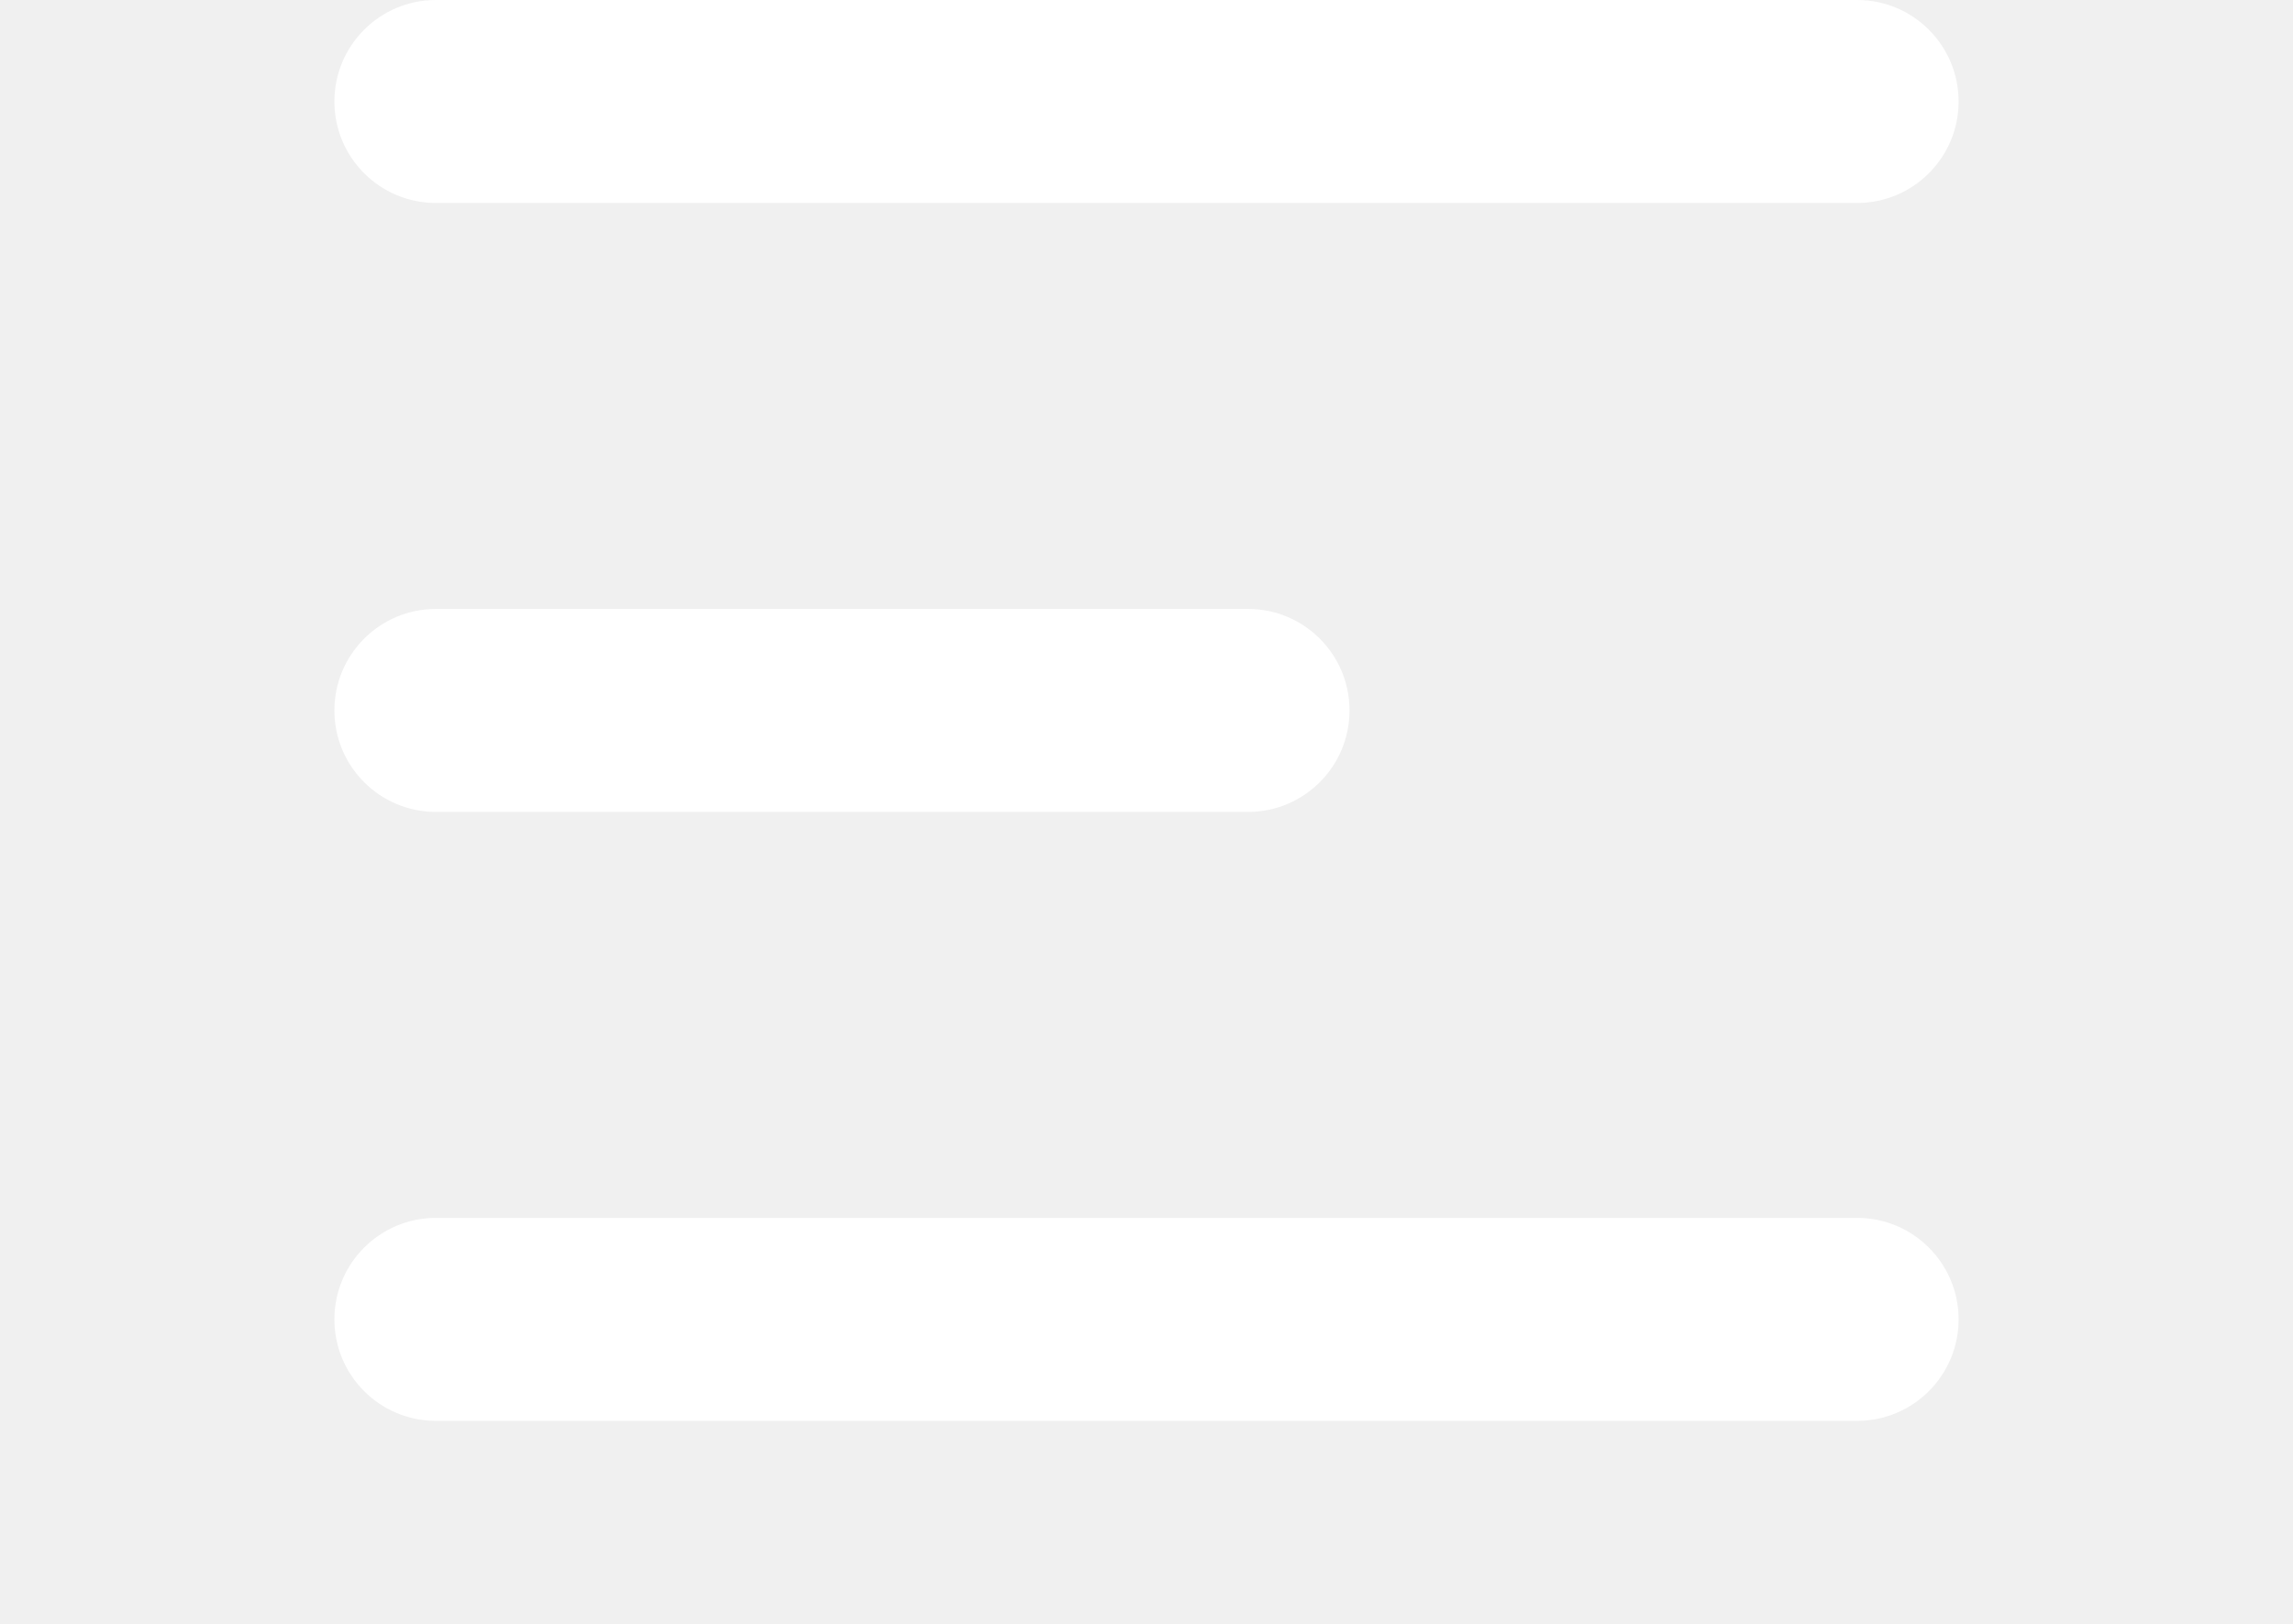
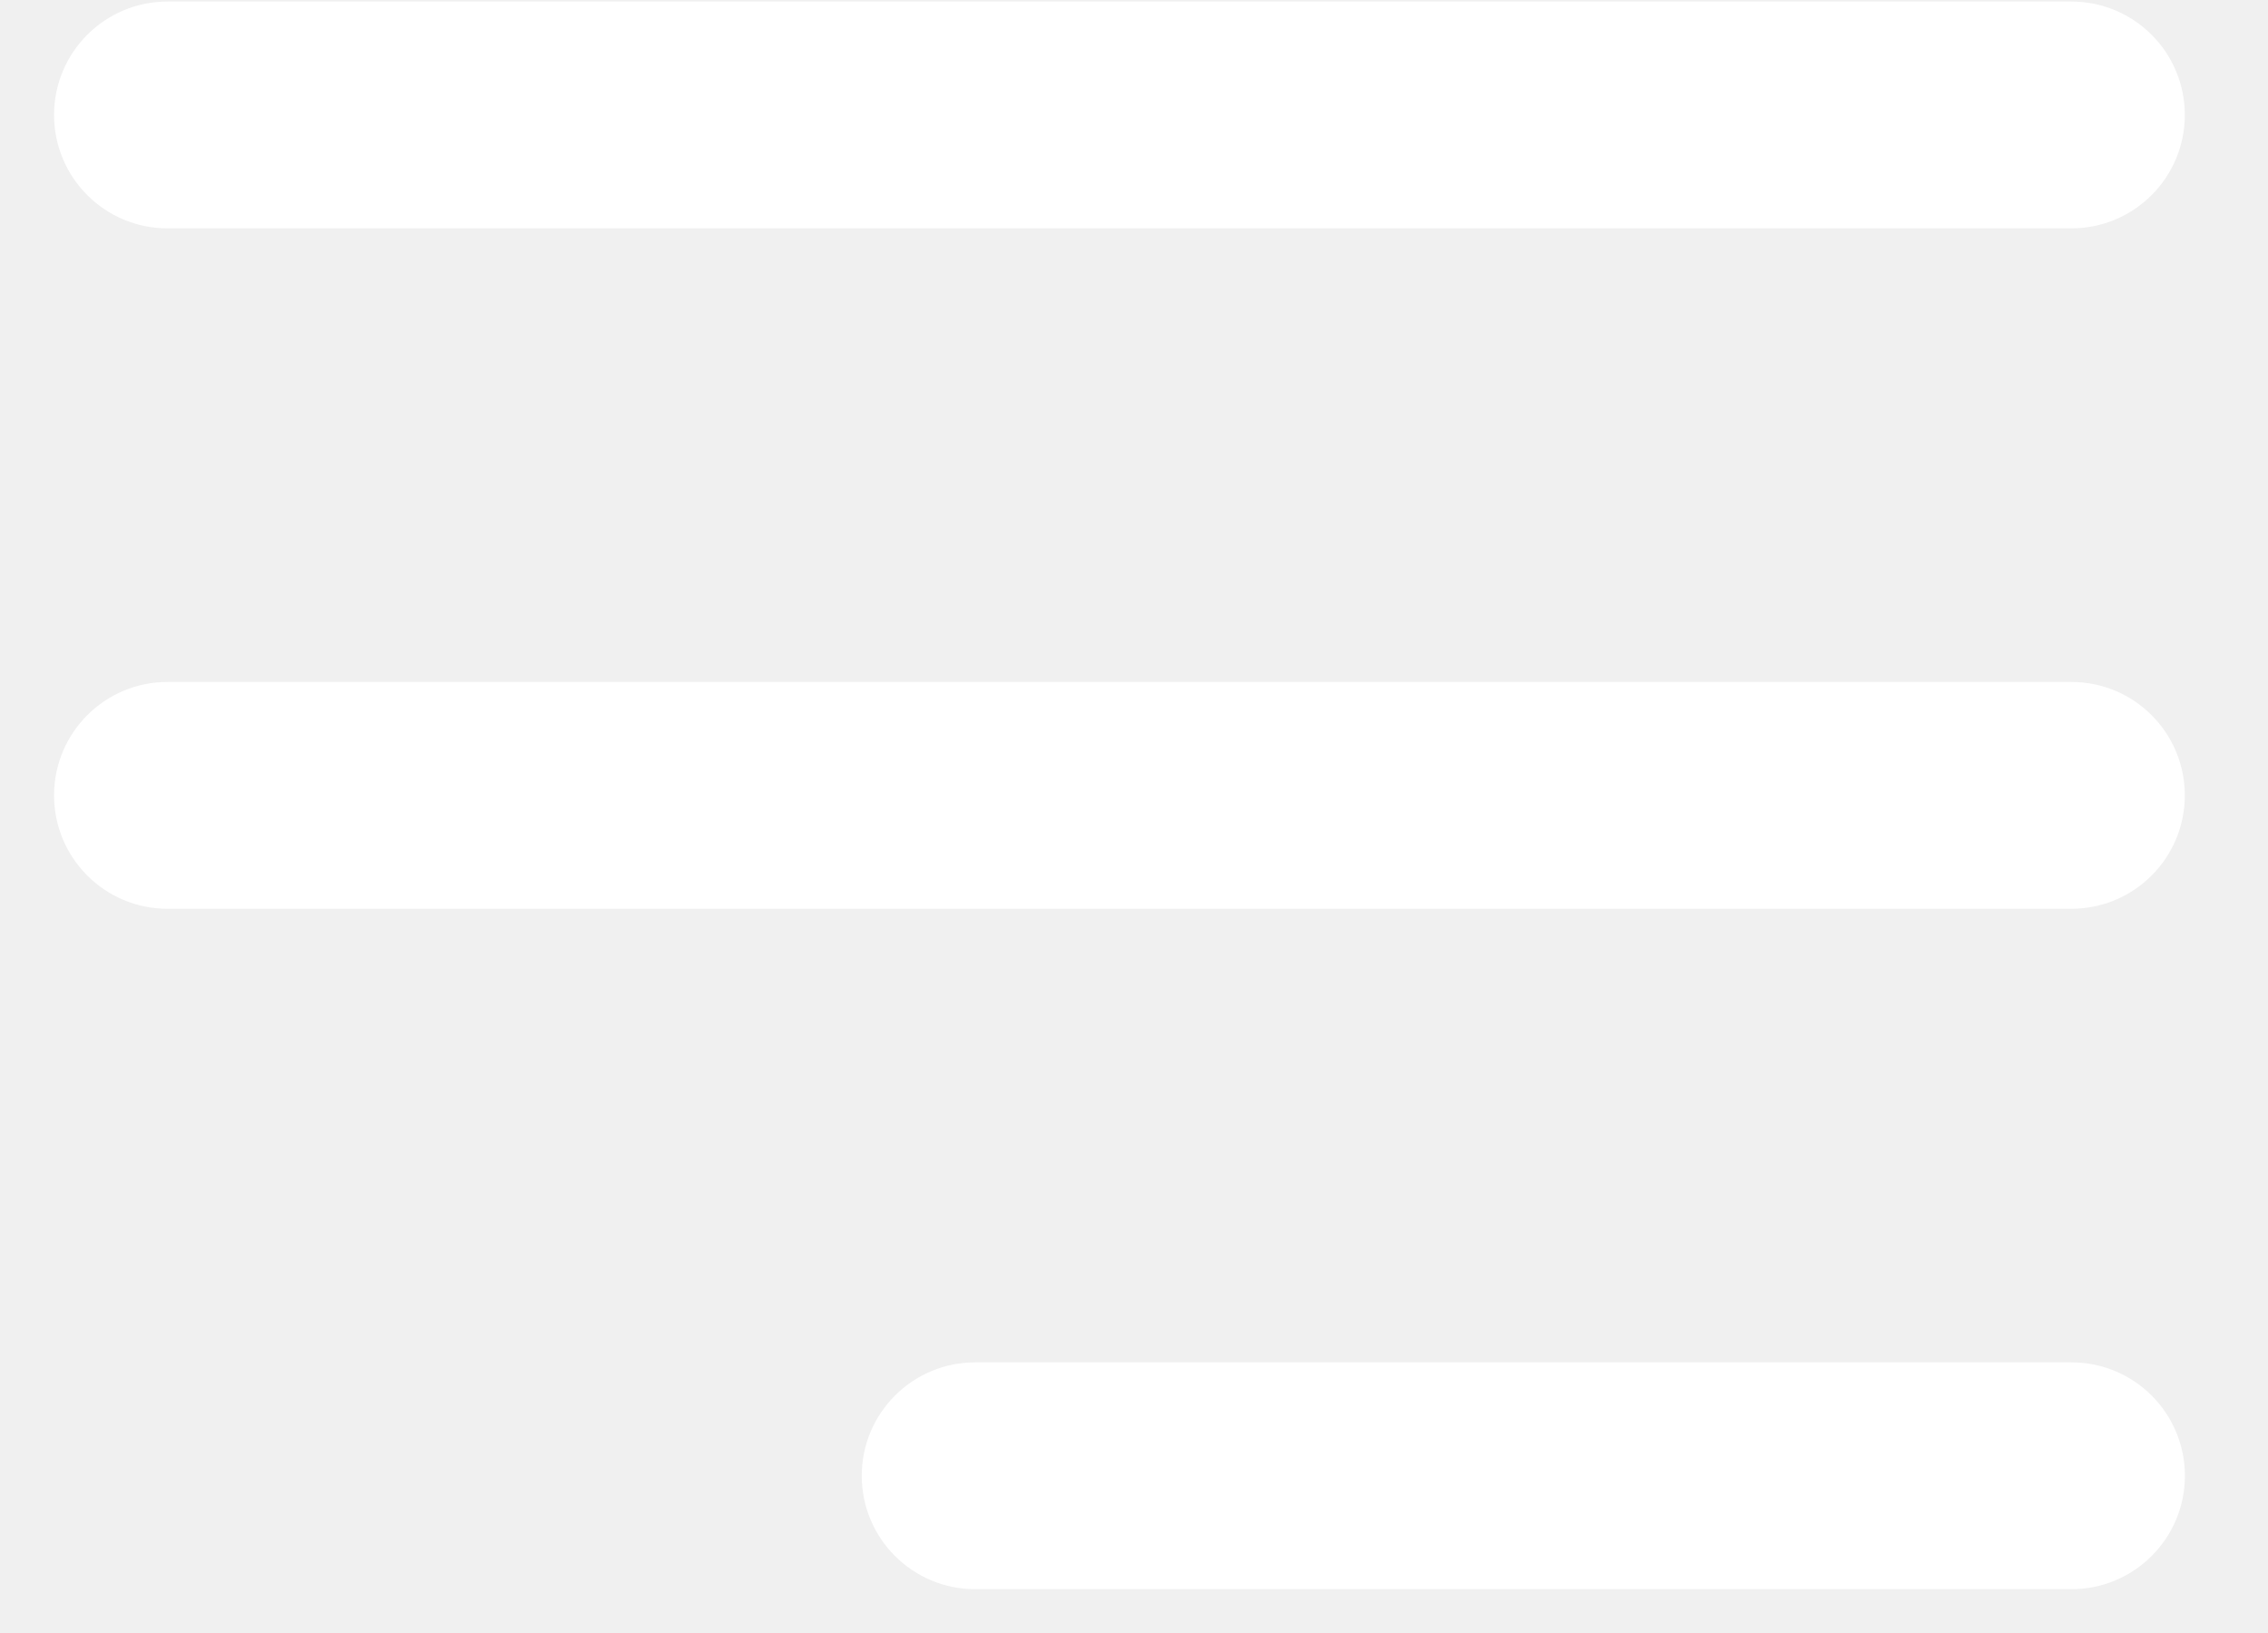
- <svg xmlns="http://www.w3.org/2000/svg" width="24" height="17" viewBox="0 0 16 16">
-   <path d="M-6407-6020a1,1,0,0,1-1-1,1,1,0,0,1,1-1h14a1,1,0,0,1,1,1,1,1,0,0,1-1,1Zm0-6a1,1,0,0,1-1-1,1,1,0,0,1,1-1h8a1,1,0,0,1,1,1,1,1,0,0,1-1,1Zm0-6a1,1,0,0,1-1-1,1,1,0,0,1,1-1h14a1,1,0,0,1,1,1,1,1,0,0,1-1,1Z" transform="translate(6408 6034)" fill="#ffffff" />
+ <svg xmlns="http://www.w3.org/2000/svg" width="25" height="18" viewBox="0 0 25 18" fill="none">
+   <rect x="9.499" y="15.017" width="14.585" height="2.5" rx="1.25" fill="white" />
+   <rect x="0.596" y="7.517" width="23.487" height="2.5" rx="1.25" fill="white" />
+   <rect x="0.596" y="0.017" width="23.487" height="2.5" rx="1.25" fill="white" />
</svg>
